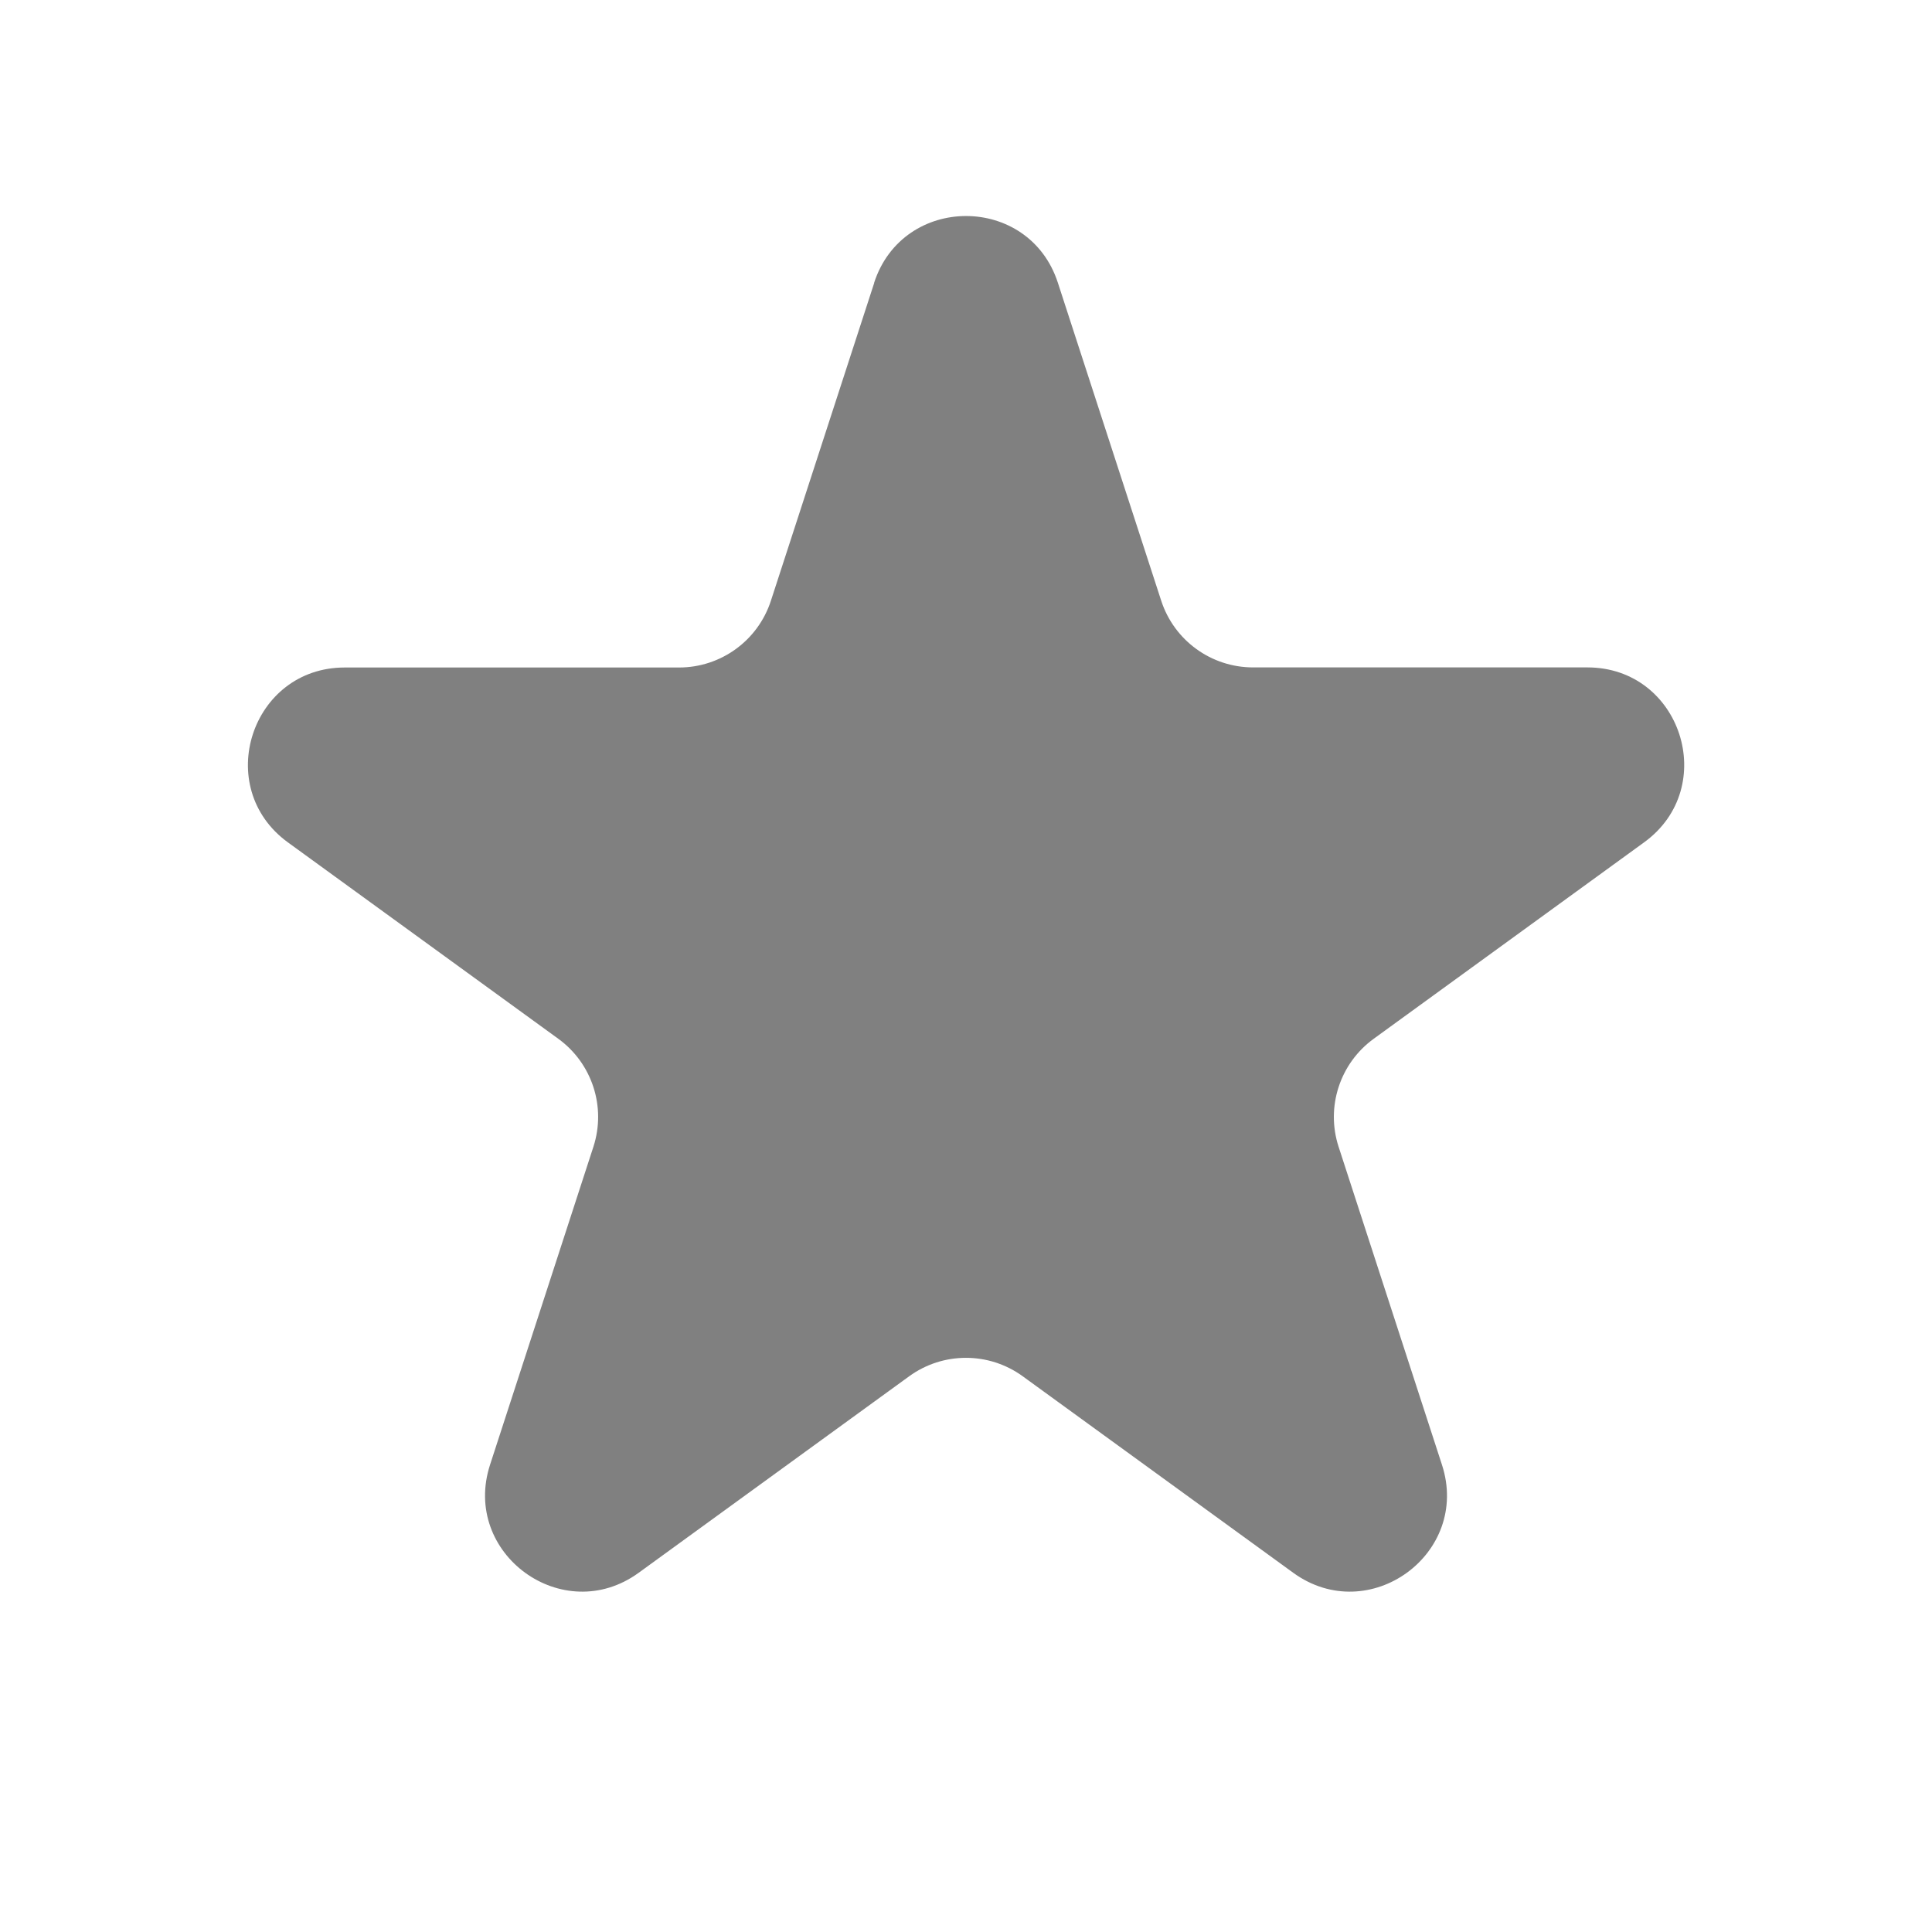
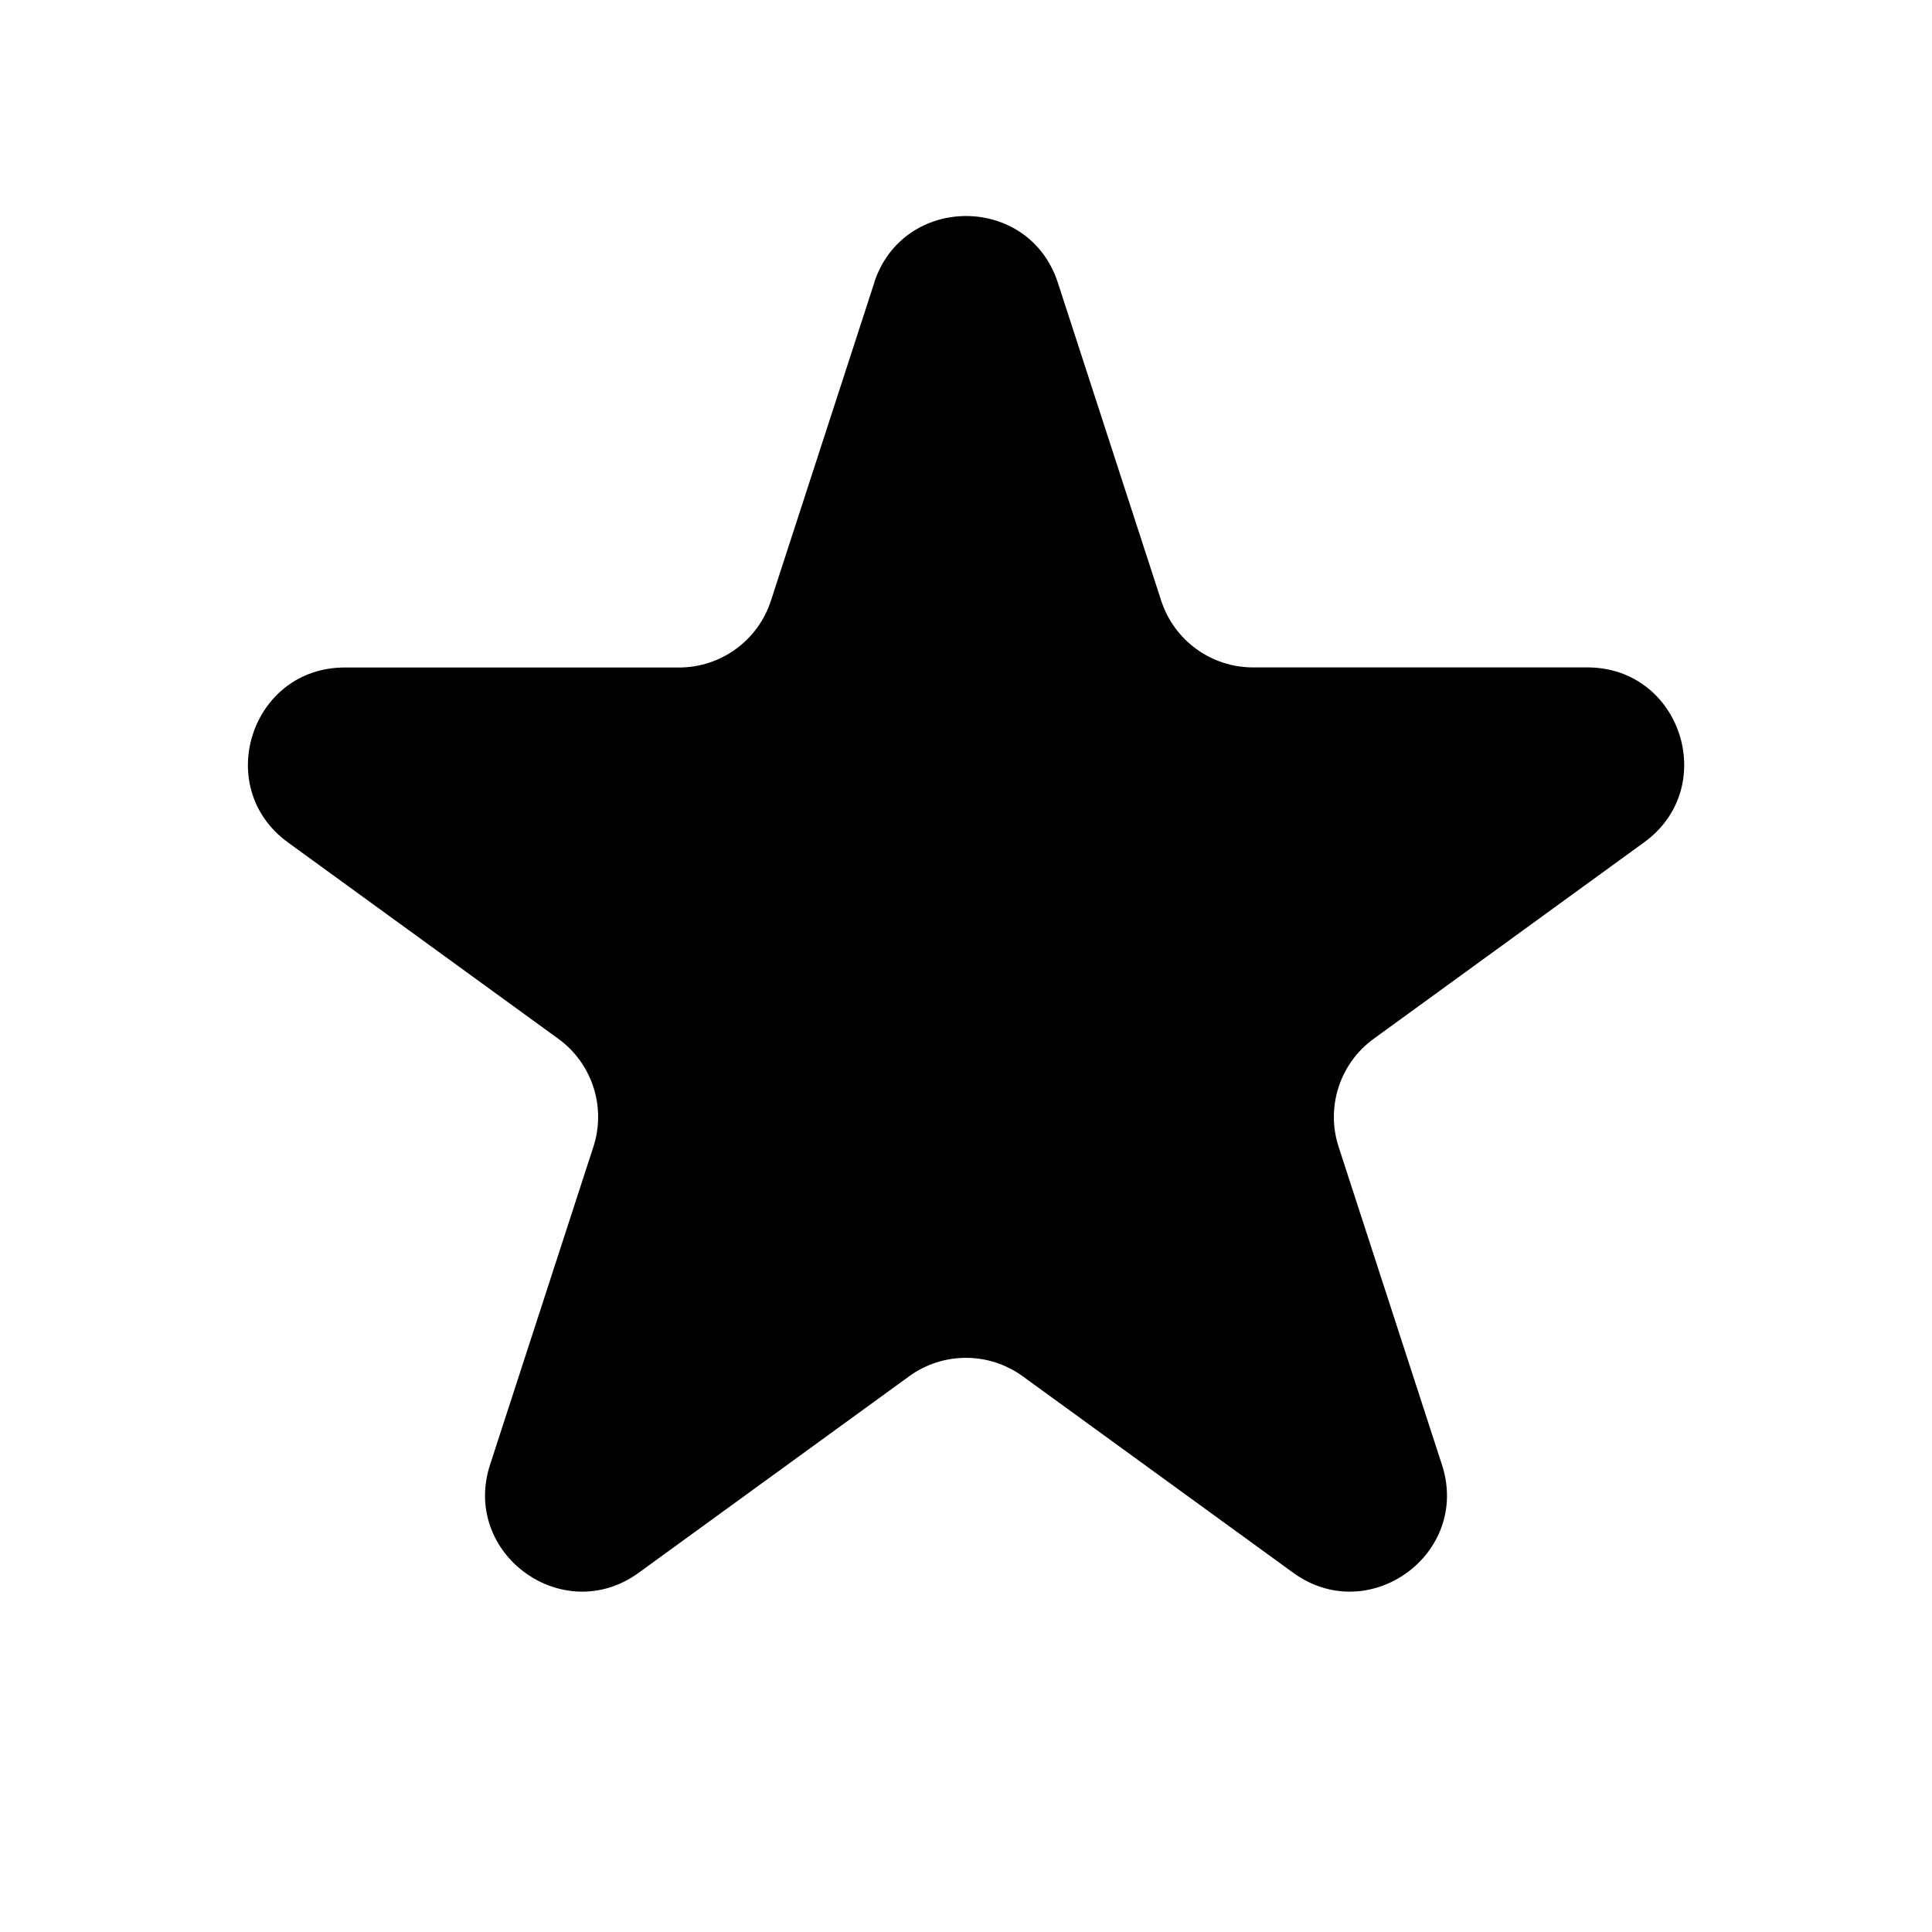
- <svg xmlns="http://www.w3.org/2000/svg" className="w-4 h-4" fill="grey" viewBox="0 0 20 20">
+ <svg xmlns="http://www.w3.org/2000/svg" className="w-4 h-4 animate-spin" fill="current" viewBox="0 0 20 20">
  <path d="M9.049 2.927c.3-.921 1.603-.921 1.902 0l1.07 3.292a1 1 0 00.95.69h3.462c.969 0 1.371 1.24.588 1.81l-2.8 2.034a1 1 0 00-.364 1.118l1.07 3.292c.3.921-.755 1.688-1.54 1.118l-2.8-2.034a1 1 0 00-1.175 0l-2.8 2.034c-.784.57-1.838-.197-1.539-1.118l1.07-3.292a1 1 0 00-.364-1.118L2.98 8.72c-.783-.57-.38-1.81.588-1.81h3.461a1 1 0 00.951-.69l1.07-3.292z" />
</svg>
